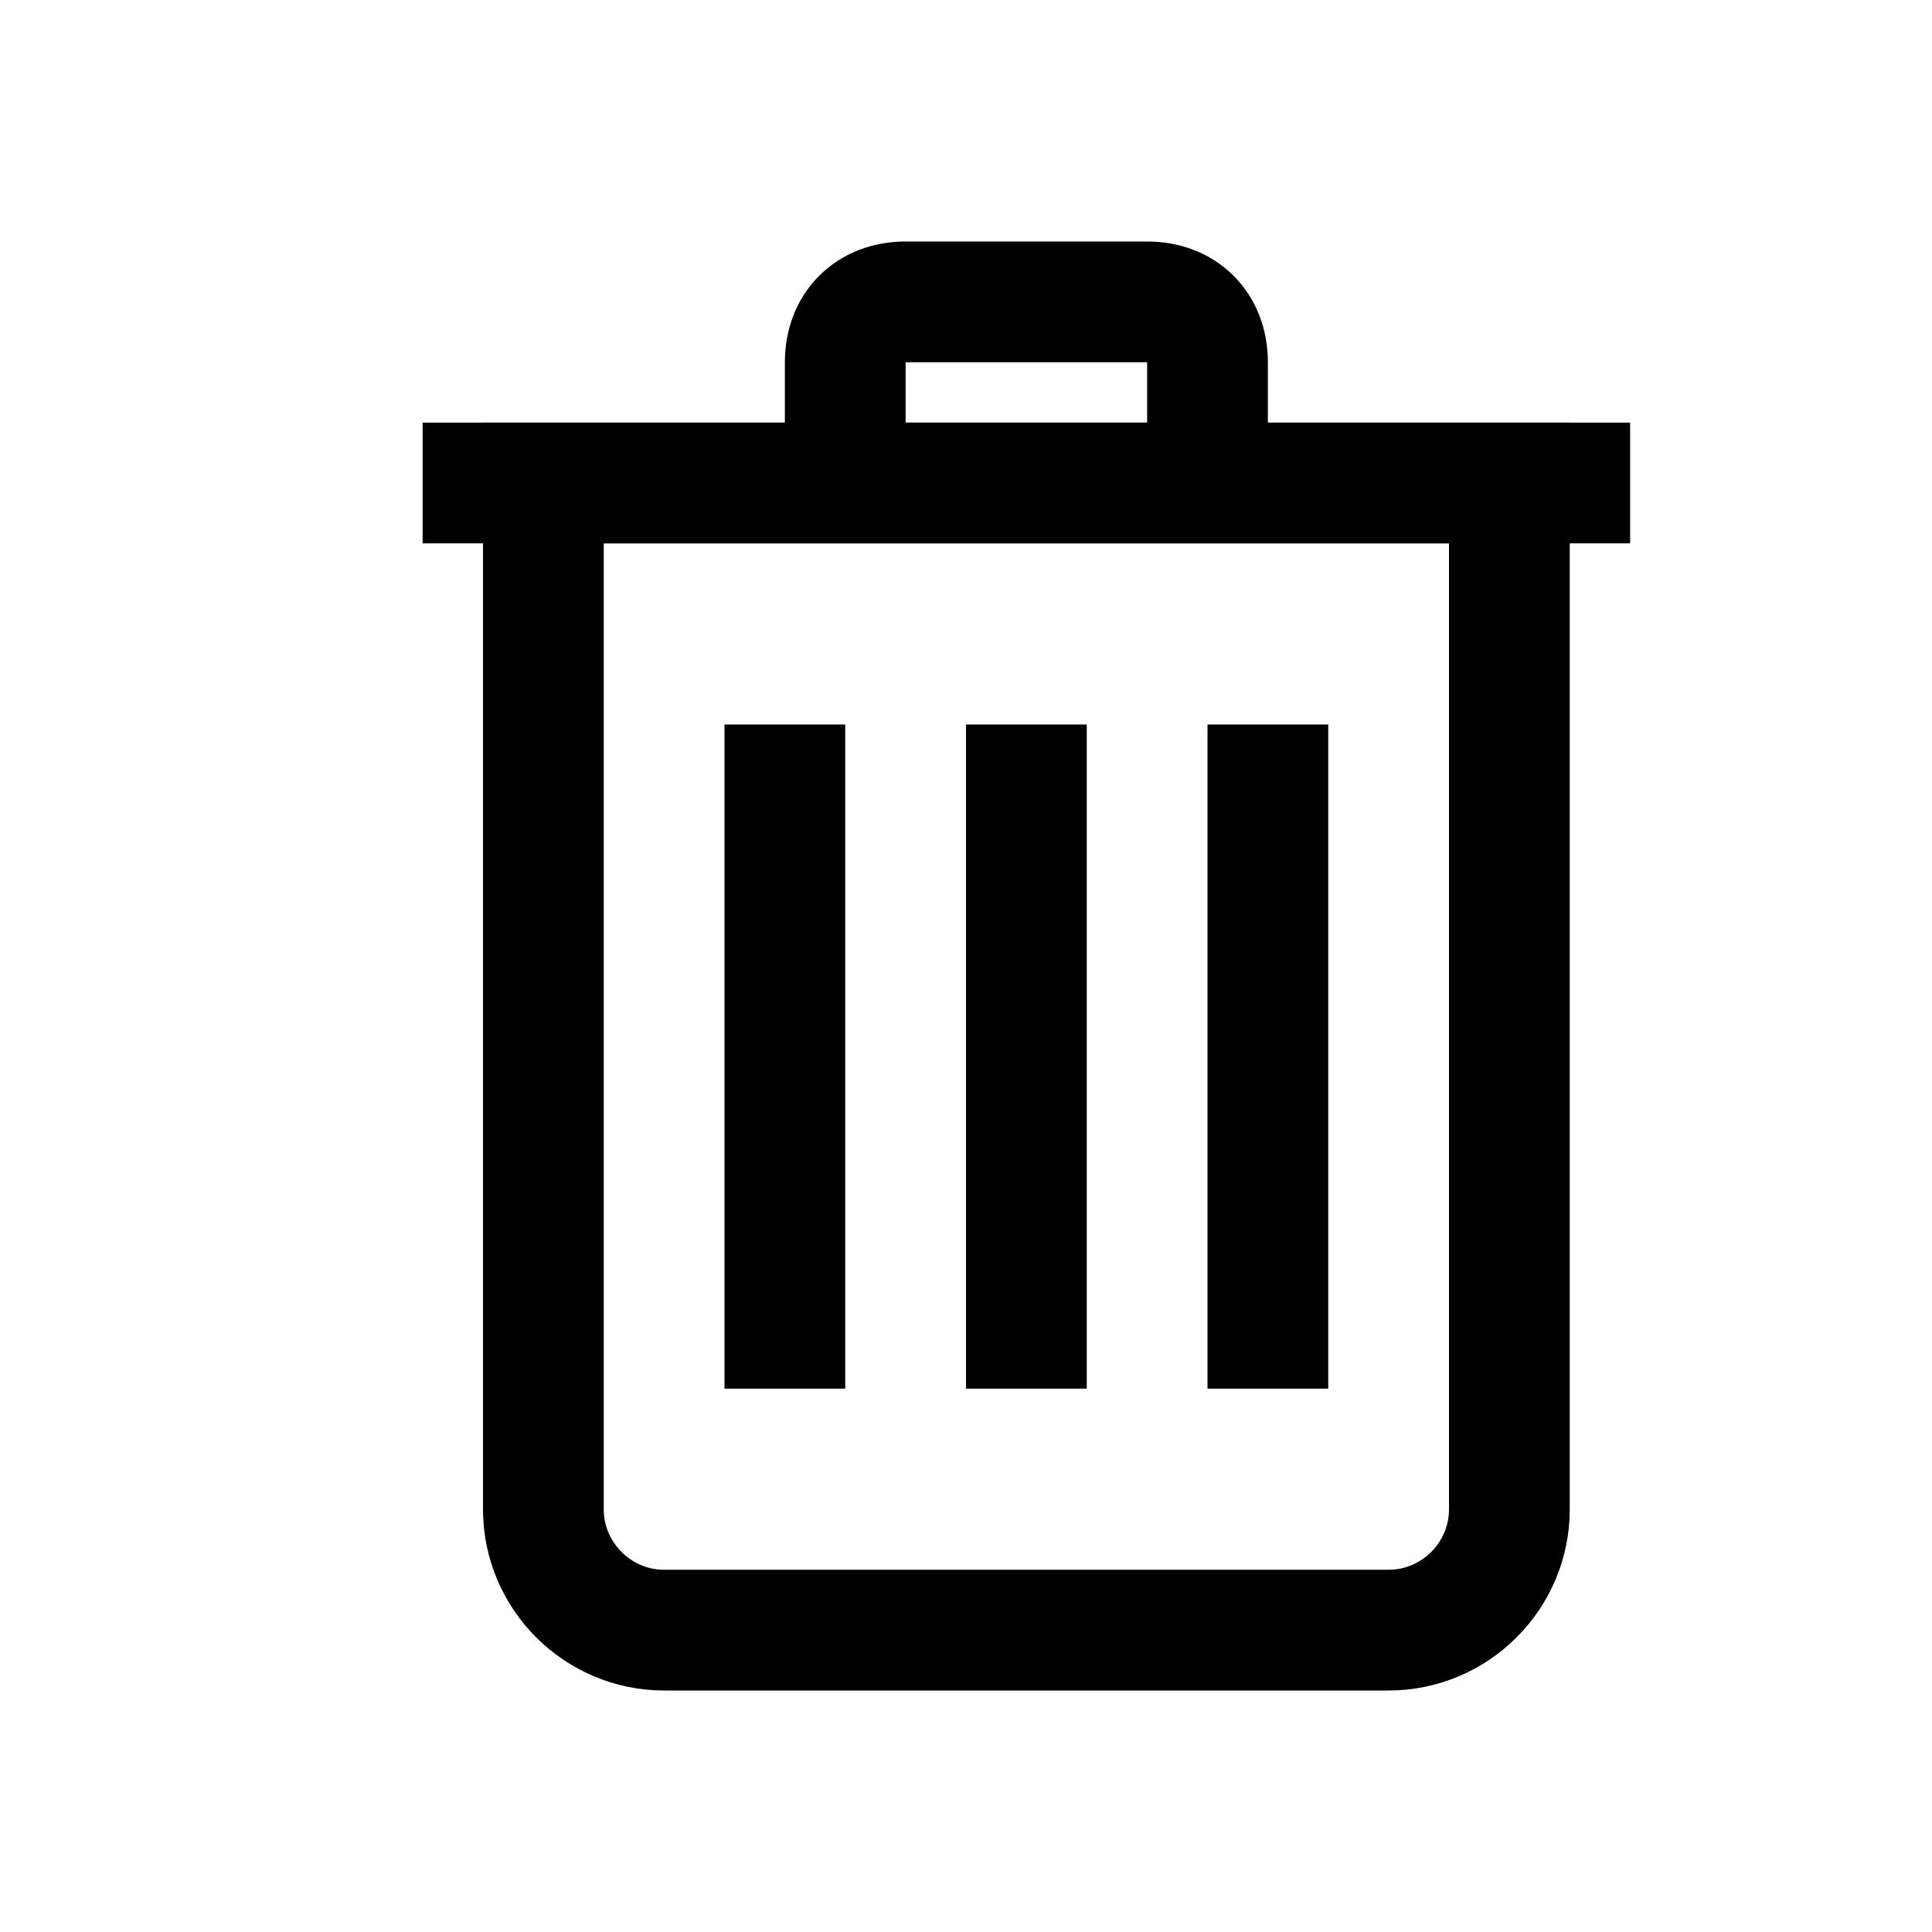
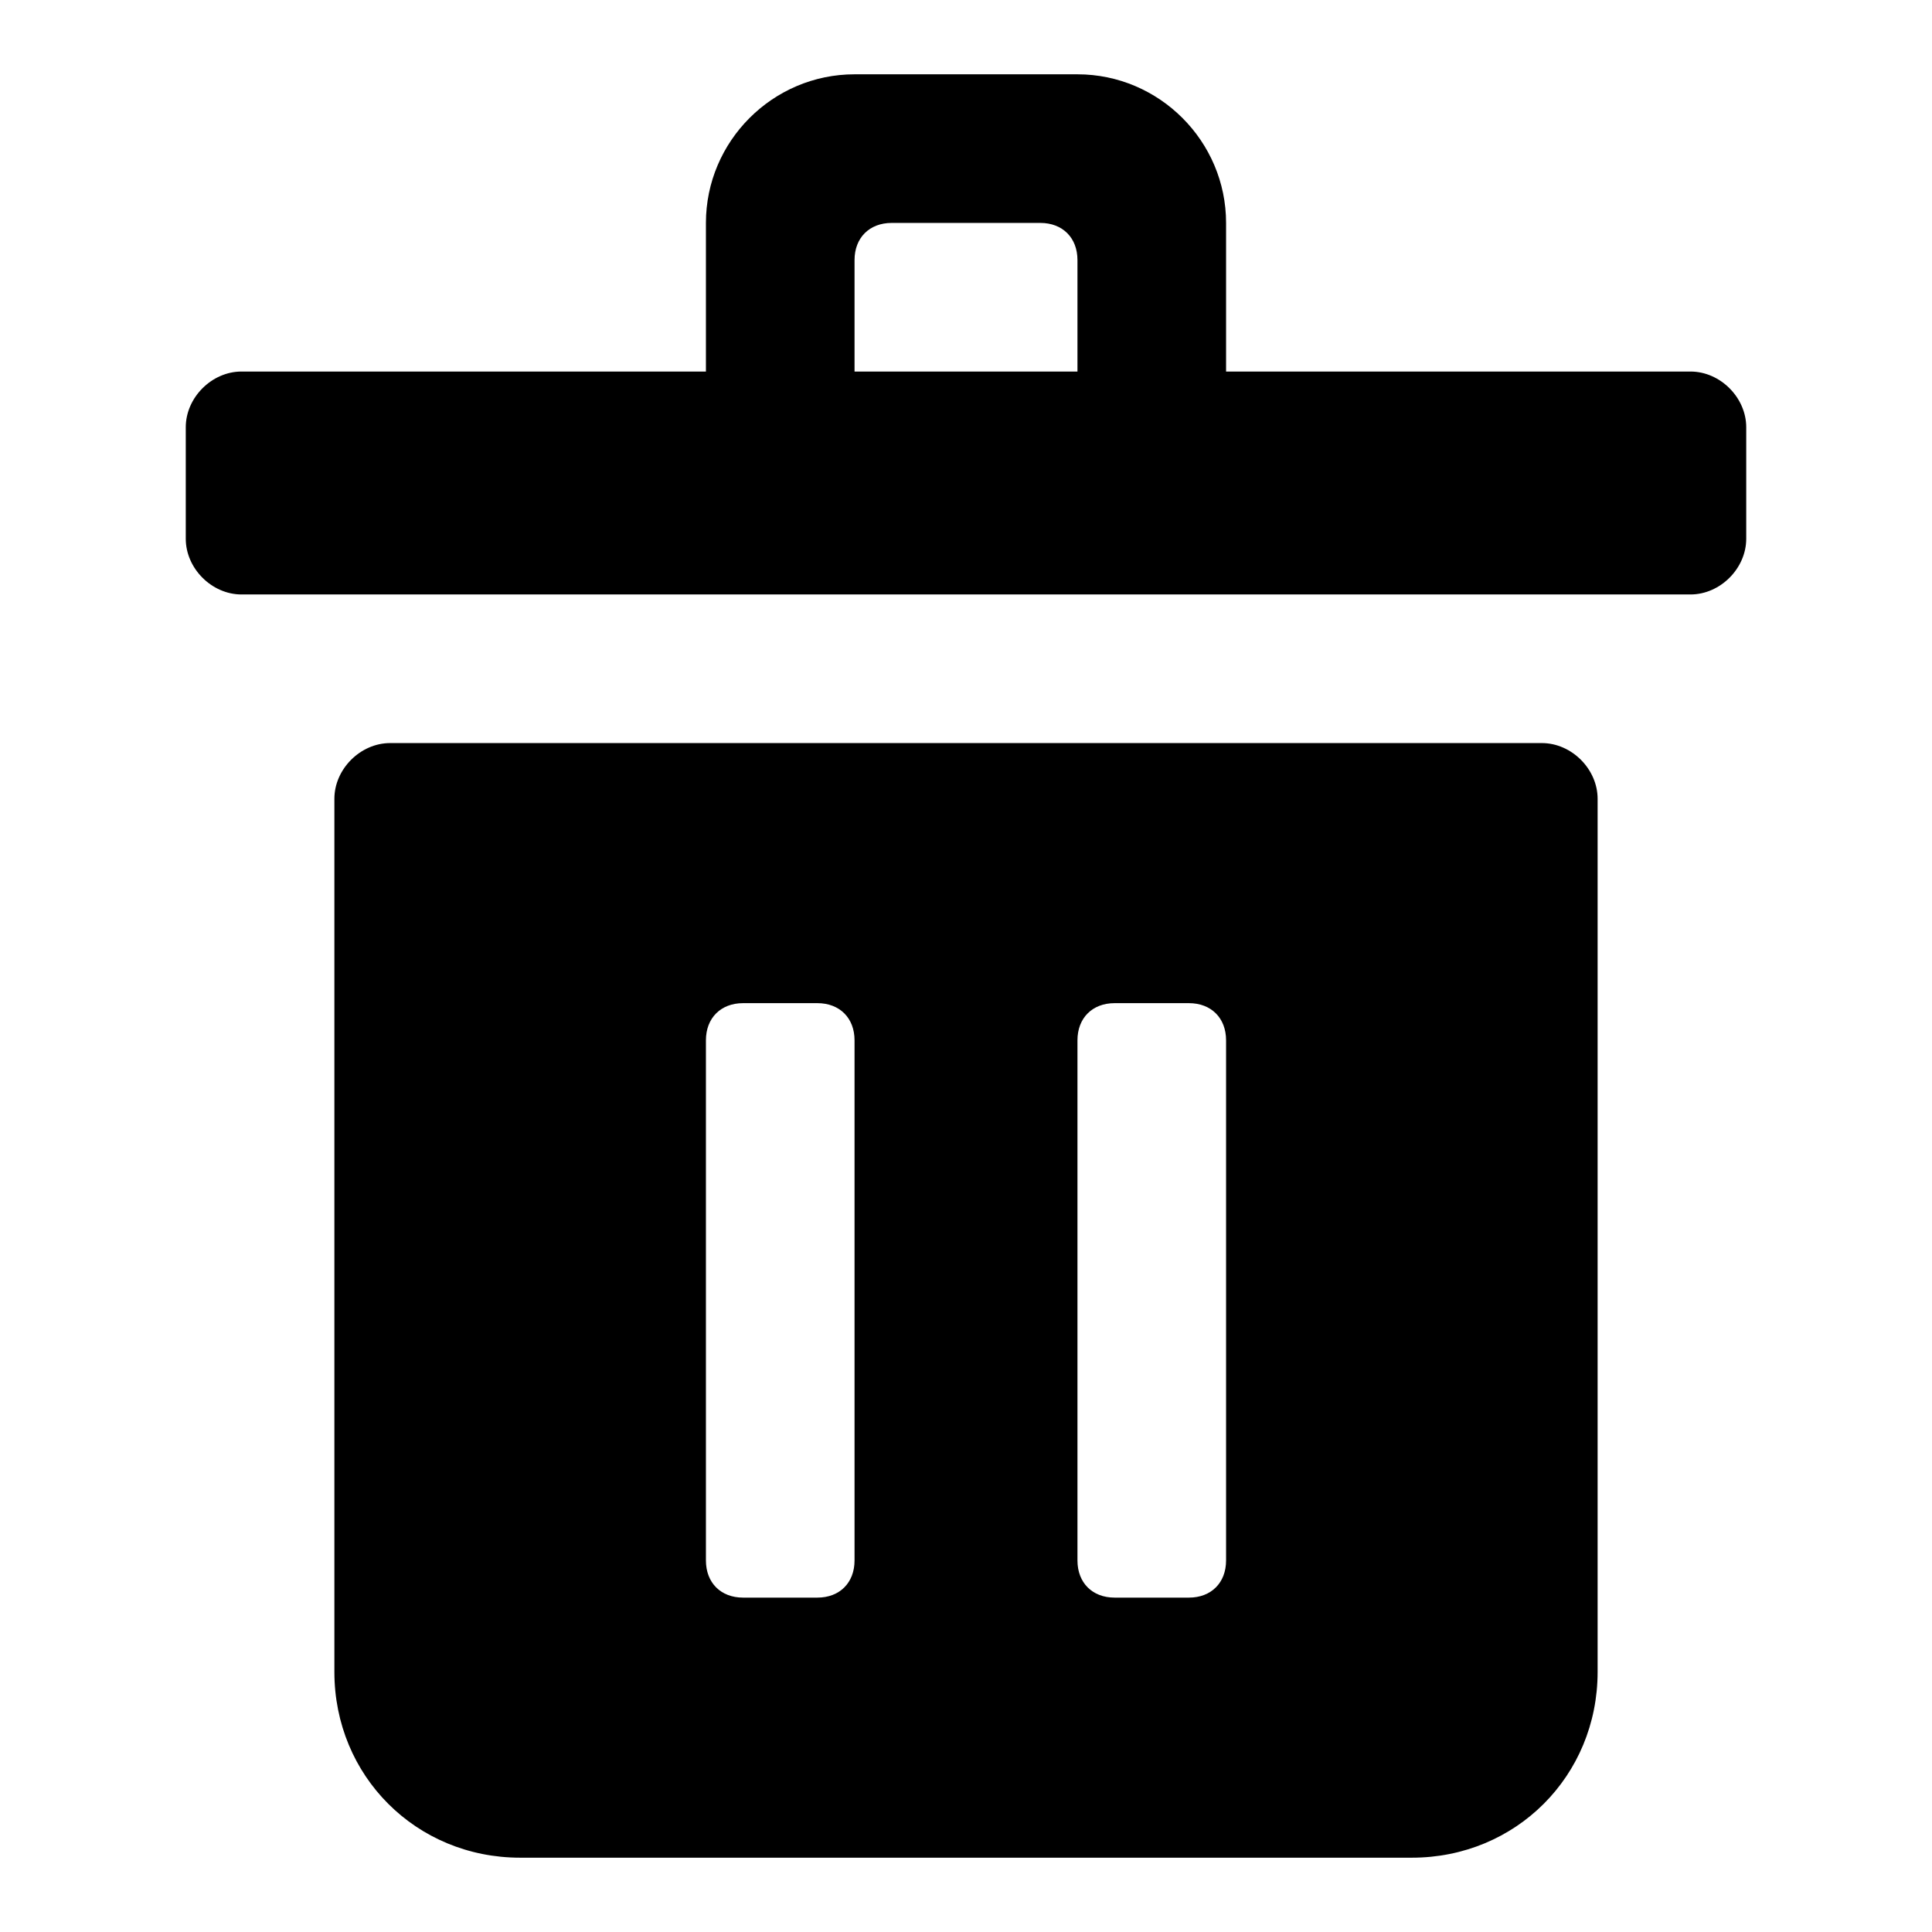
- <svg xmlns="http://www.w3.org/2000/svg" version="1.1" id="Layer_1" viewBox="0 0 32 32" enable-background="new 0 0 32 32" xml:space="preserve">
-   <path fill="none" stroke="#000000" stroke-width="2" stroke-miterlimit="10" d="M23,27H11c-1.1,0-2-0.9-2-2V8h16v17  C25,26.1,24.1,27,23,27z" />
-   <line fill="none" stroke="#000000" stroke-width="2" stroke-miterlimit="10" x1="27" y1="8" x2="7" y2="8" />
-   <path fill="none" stroke="#000000" stroke-width="2" stroke-miterlimit="10" d="M14,8V6c0-0.6,0.4-1,1-1h4c0.6,0,1,0.4,1,1v2" />
-   <line fill="none" stroke="#000000" stroke-width="2" stroke-miterlimit="10" x1="17" y1="23" x2="17" y2="12" />
-   <line fill="none" stroke="#000000" stroke-width="2" stroke-miterlimit="10" x1="21" y1="23" x2="21" y2="12" />
-   <line fill="none" stroke="#000000" stroke-width="2" stroke-miterlimit="10" x1="13" y1="23" x2="13" y2="12" />
+ <svg xmlns="http://www.w3.org/2000/svg" fill="#000000" width="800px" height="800px" viewBox="0 0 52 52" enable-background="new 0 0 52 52" xml:space="preserve">
+   <g>
+     <path d="M45.5,10H33V6c0-2.2-1.8-4-4-4h-6c-2.2,0-4,1.8-4,4v4H6.5C5.7,10,5,10.7,5,11.5v3C5,15.3,5.7,16,6.5,16h39   c0.8,0,1.5-0.7,1.5-1.5v-3C47,10.7,46.3,10,45.5,10z M23,7c0-0.6,0.4-1,1-1h4c0.6,0,1,0.4,1,1v3h-6V7z" />
+     <path d="M41.5,20h-31C9.7,20,9,20.7,9,21.5V45c0,2.8,2.2,5,5,5h24c2.8,0,5-2.2,5-5V21.5C43,20.7,42.3,20,41.5,20z    M23,42c0,0.6-0.4,1-1,1h-2c-0.6,0-1-0.4-1-1V28c0-0.6,0.4-1,1-1h2c0.6,0,1,0.4,1,1V42z M33,42c0,0.6-0.4,1-1,1h-2   c-0.6,0-1-0.4-1-1V28c0-0.6,0.4-1,1-1h2c0.6,0,1,0.4,1,1V42z" />
+   </g>
</svg>
